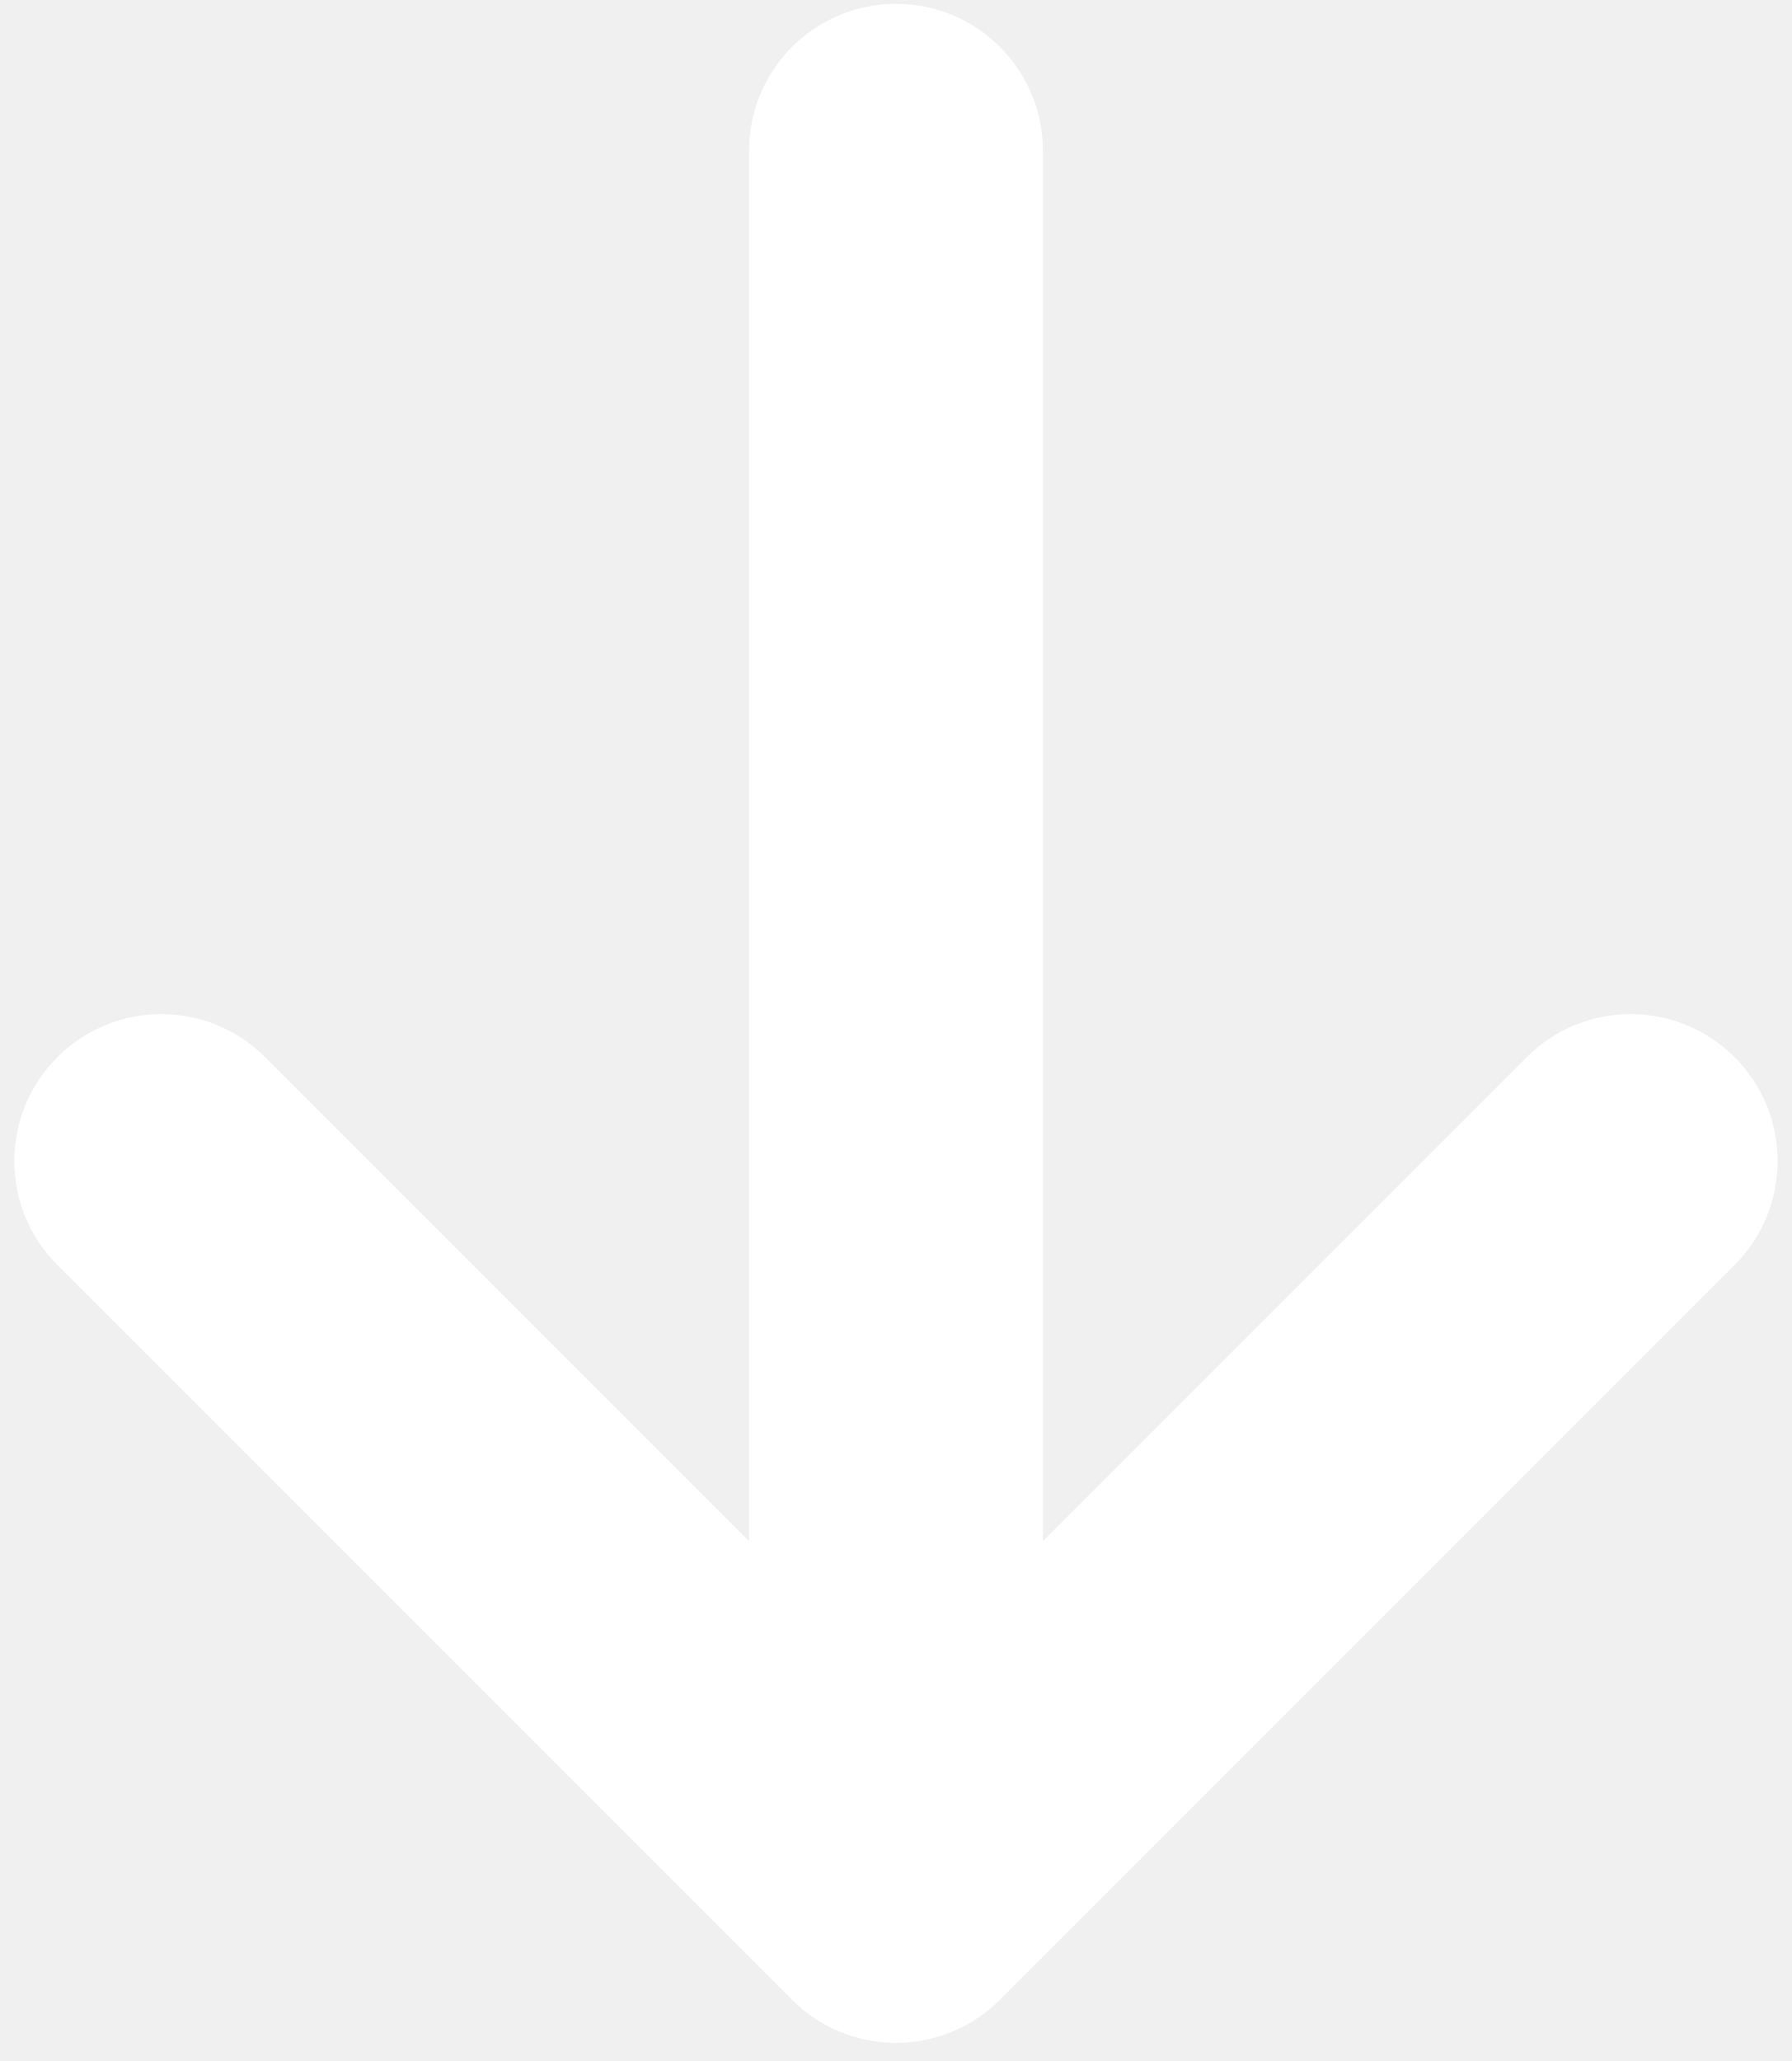
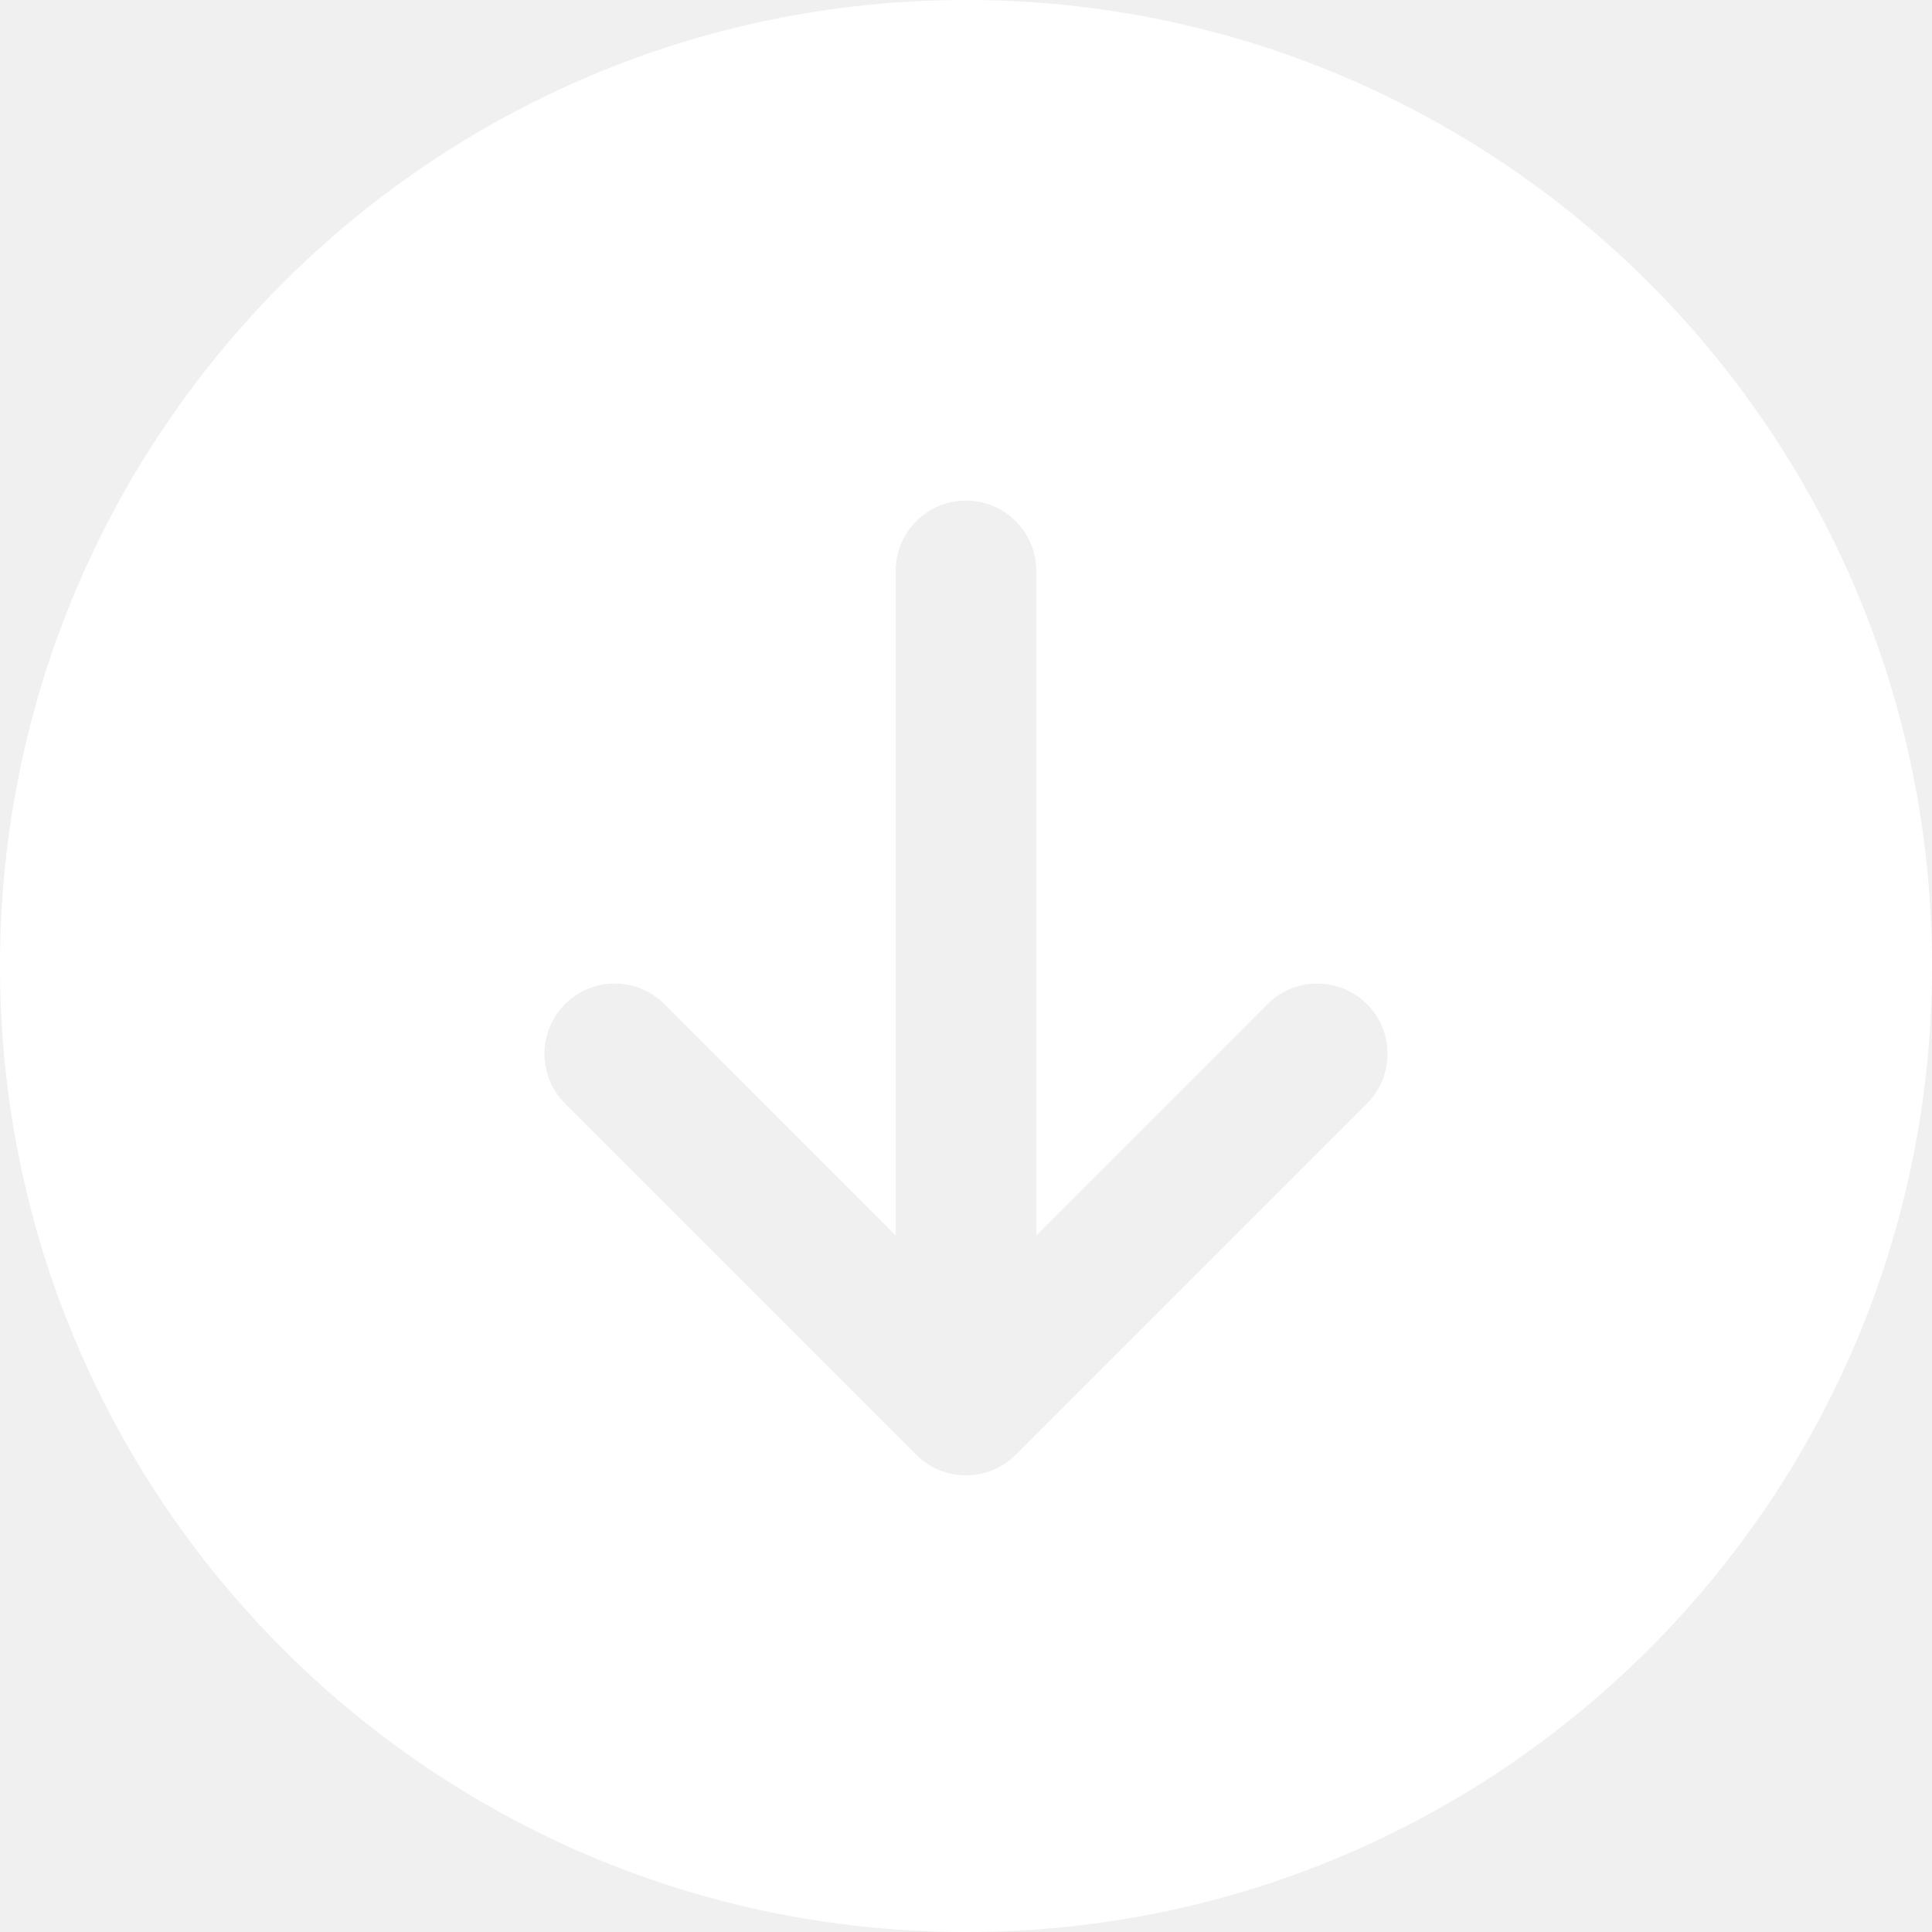
- <svg xmlns="http://www.w3.org/2000/svg" width="20" height="23" viewBox="0 0 20 23" fill="none">
-   <path d="M2.96 11.798C2.319 11.157 1.281 11.157 0.64 11.798C0 12.438 0 13.477 0.64 14.117L8.84 22.317C9.481 22.957 10.519 22.957 11.16 22.317L19.36 14.117C20 13.477 20 12.438 19.36 11.798C18.719 11.157 17.681 11.157 17.04 11.798L11.64 17.198L11.64 1.683C11.64 0.777 10.906 0.043 10 0.043C9.094 0.043 8.36 0.777 8.36 1.683L8.36 17.198L2.96 11.798Z" fill="white" />
+ <svg xmlns="http://www.w3.org/2000/svg" width="22" height="22" viewBox="3 3 22 22" fill="none">
+   <path fill-rule="evenodd" clip-rule="evenodd" d="M14 25C20.075 25 25 20.075 25 14C25 7.925 20.075 3 14 3C7.925 3 3 7.925 3 14C3 20.075 7.925 25 14 25ZM10.566 14.434C10.253 14.122 9.747 14.122 9.434 14.434C9.122 14.747 9.122 15.253 9.434 15.566L13.434 19.566C13.747 19.878 14.253 19.878 14.566 19.566L18.566 15.566C18.878 15.253 18.878 14.747 18.566 14.434C18.253 14.122 17.747 14.122 17.434 14.434L14.8 17.069V9.5C14.8 9.058 14.442 8.7 14 8.7C13.558 8.7 13.2 9.058 13.2 9.5V17.069L10.566 14.434Z" fill="white" />
</svg>
